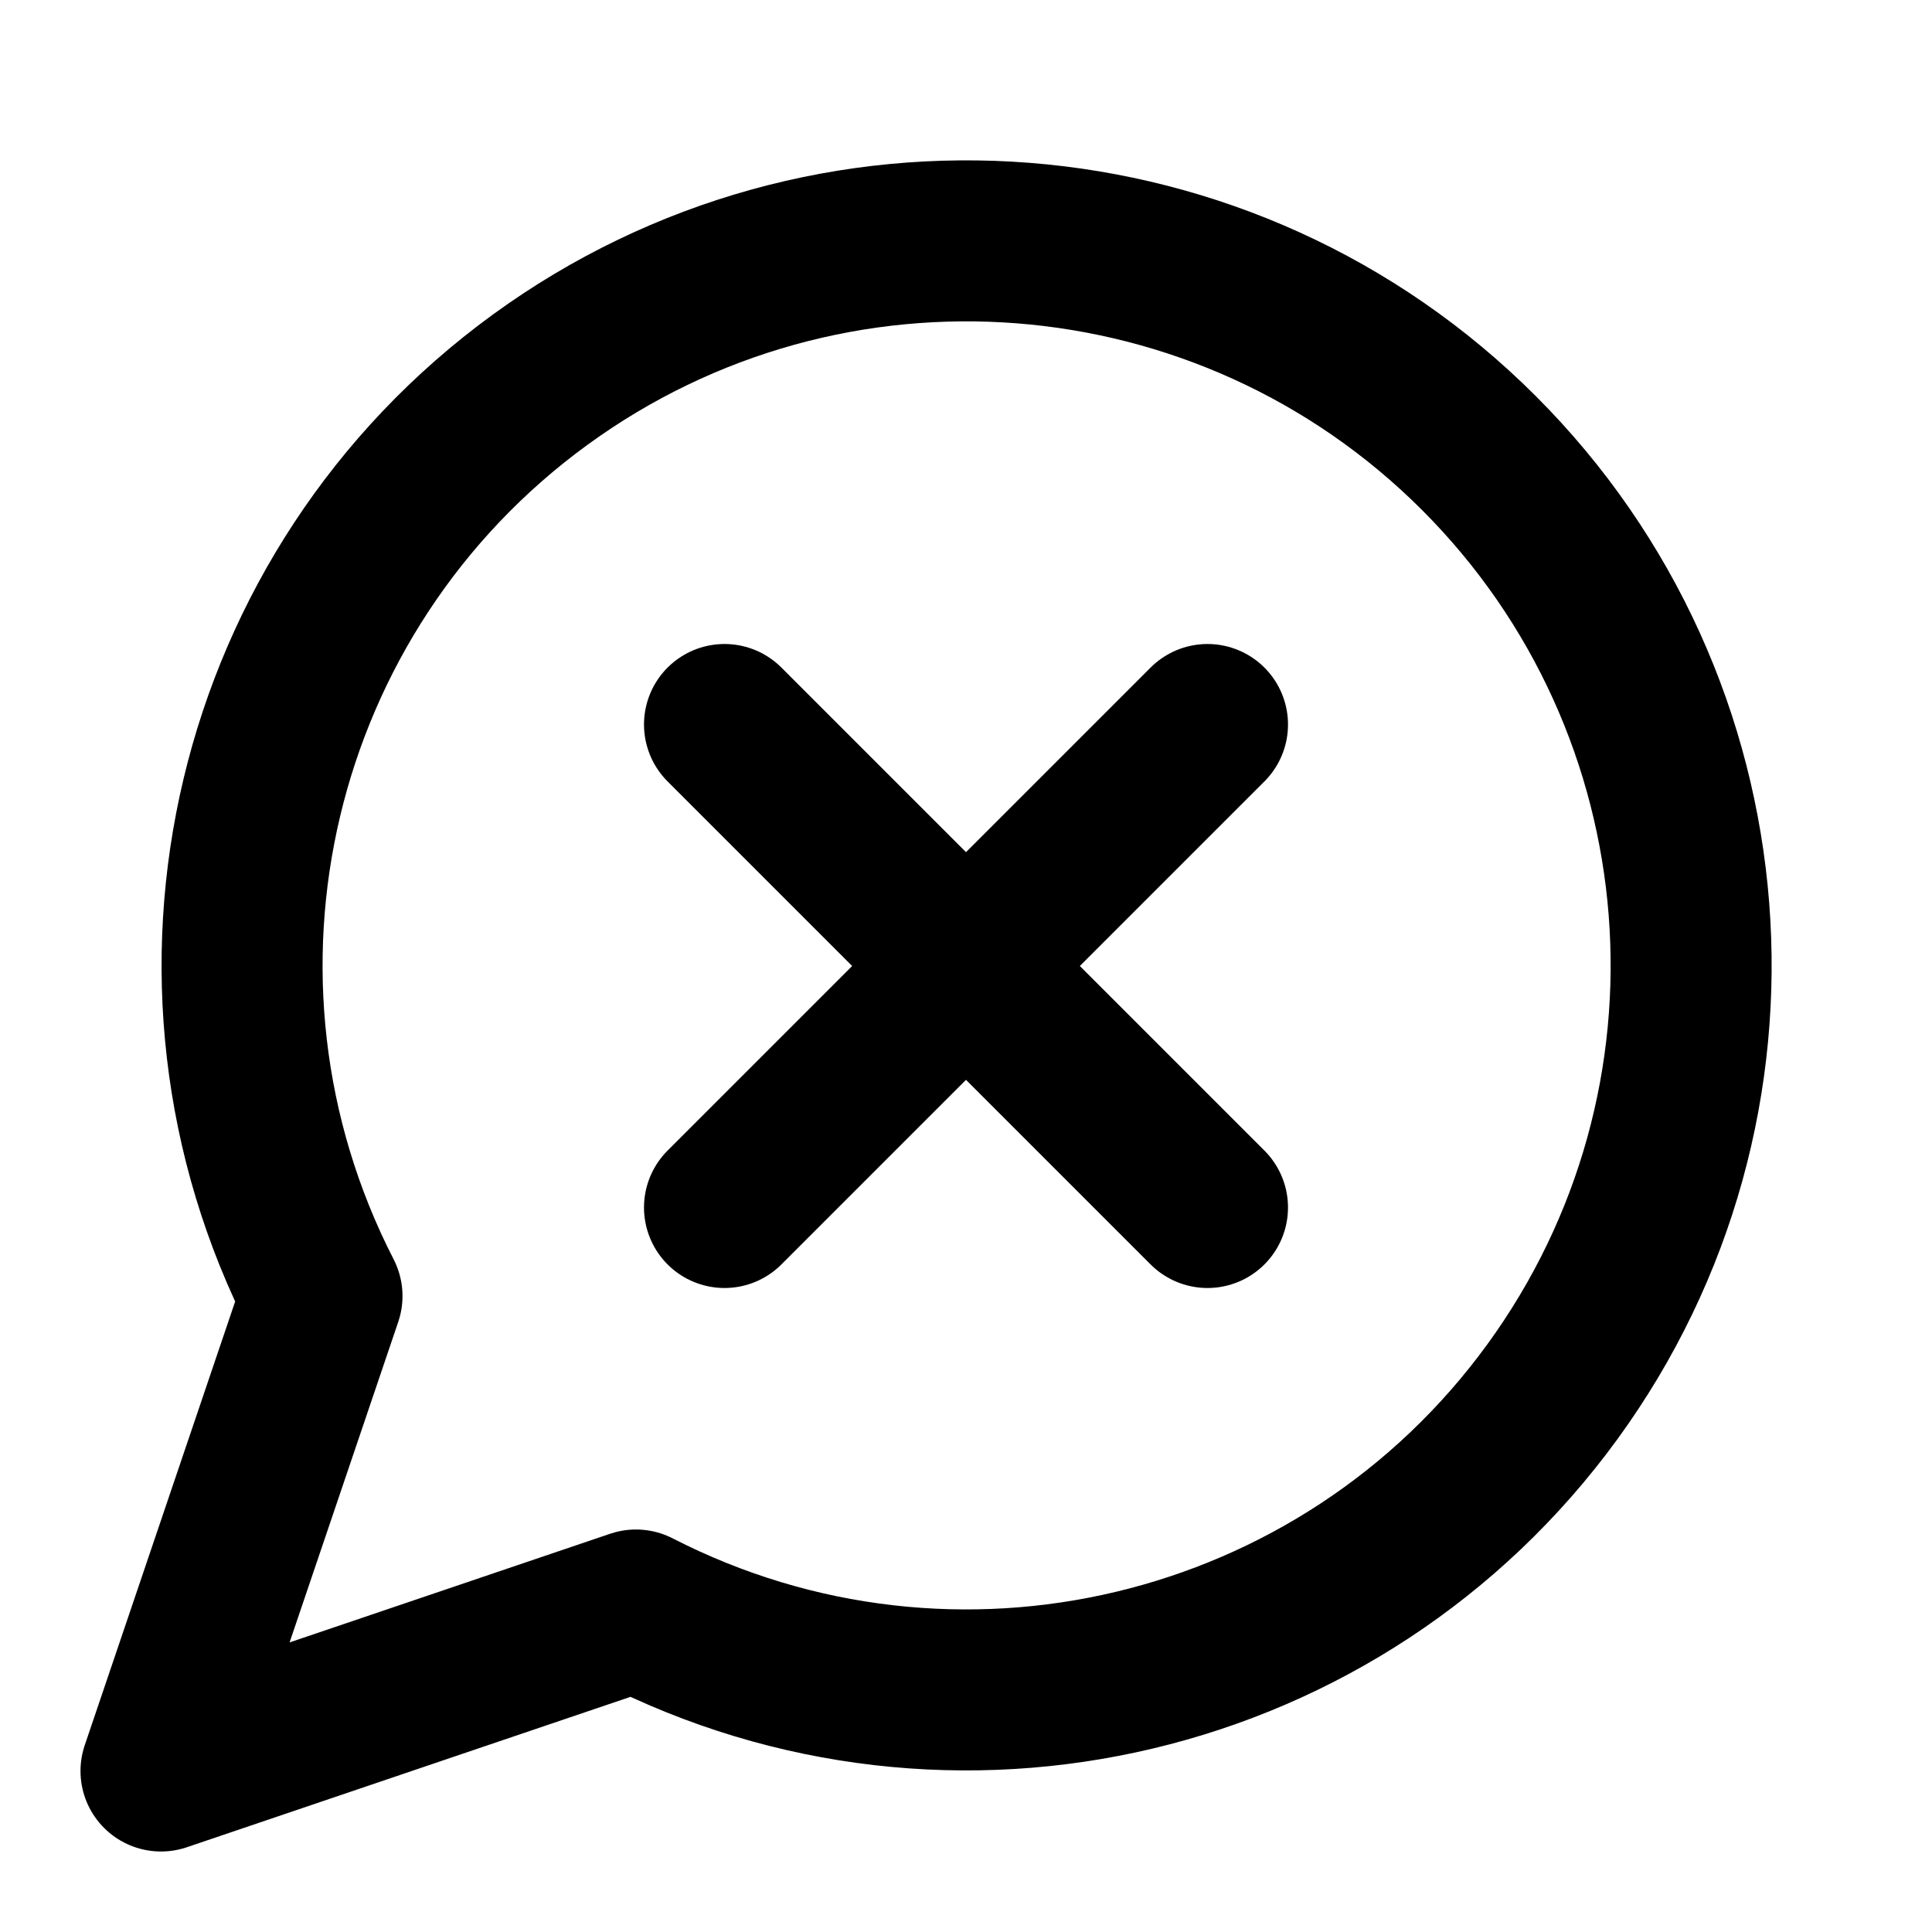
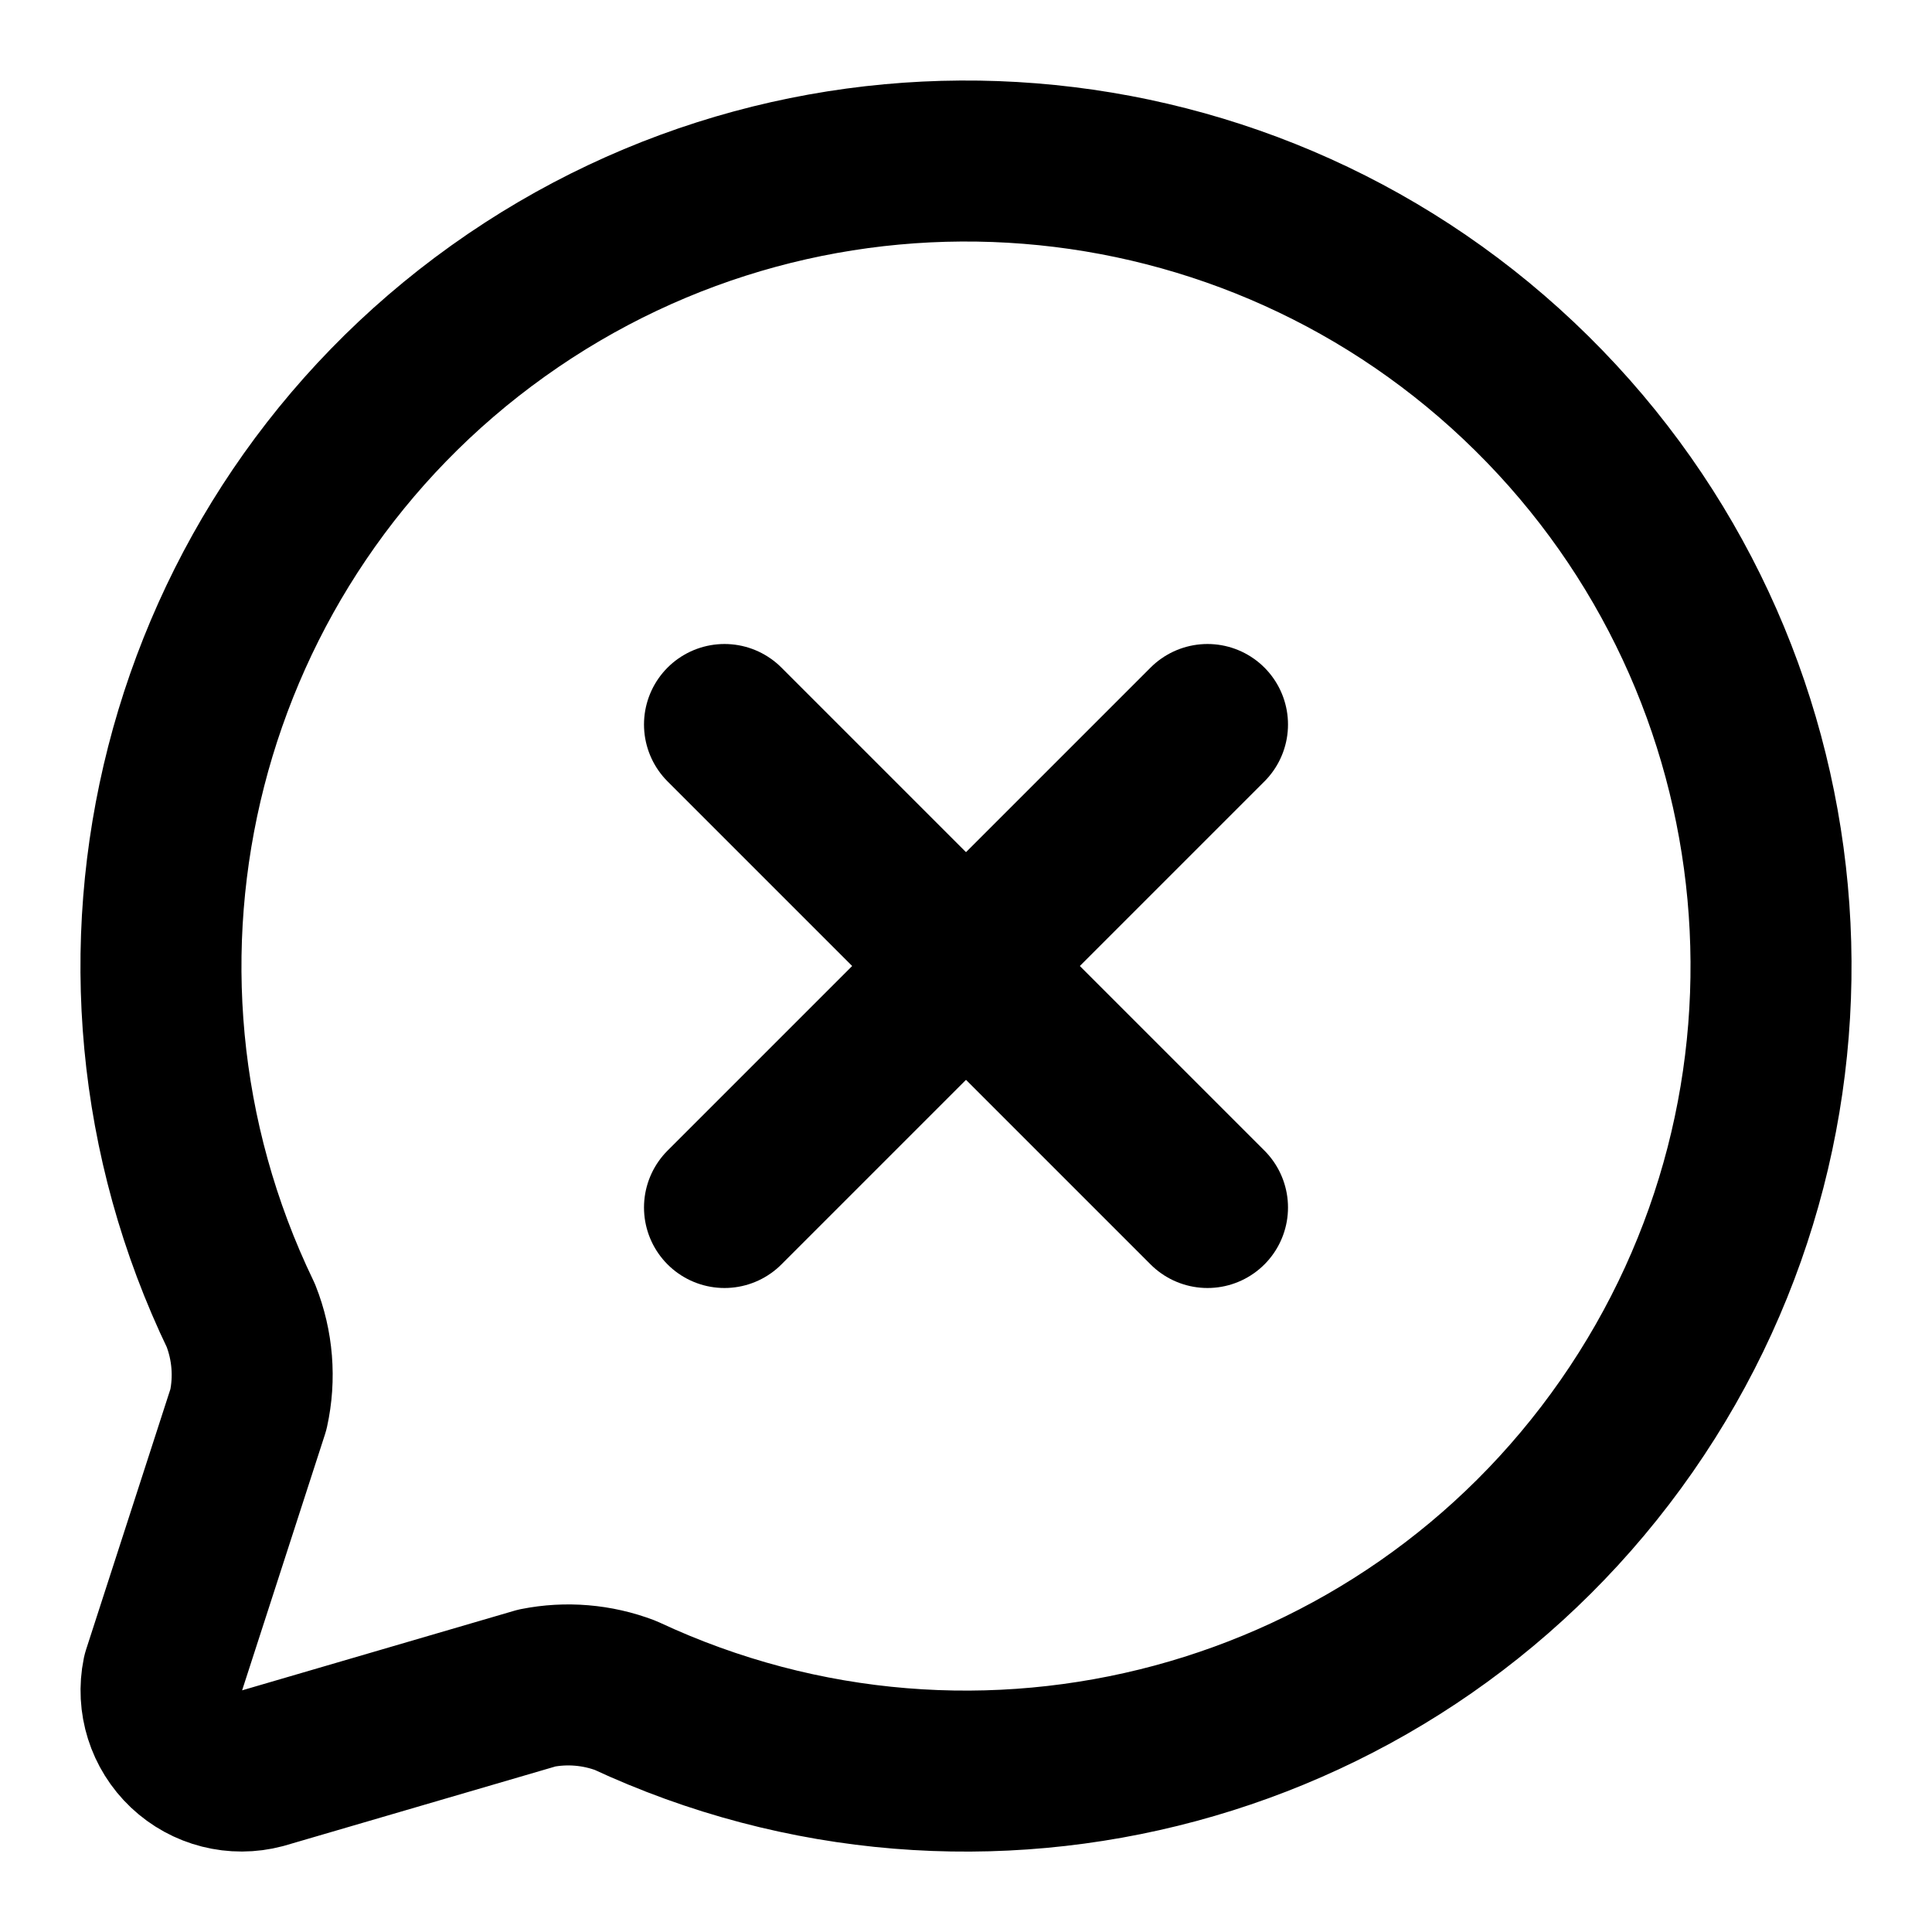
<svg xmlns="http://www.w3.org/2000/svg" width="24" height="24" viewBox="0 0 24 24" fill="none" stroke="currentColor" stroke-width="2" stroke-linecap="round" stroke-linejoin="round">
-   <path d="M7.9 20A9 9 0 1 0 4 16.1L2 22Z" />
+   <path d="M2.992 16.342a2 2 0 0 1 .094 1.167l-1.065 3.29a1 1 0 0 0 1.236 1.168l3.413-.998a2 2 0 0 1 1.099.092 10 10 0 1 0-4.777-4.719" />
  <path d="m15 9-6 6" />
  <path d="m9 9 6 6" />
</svg>
